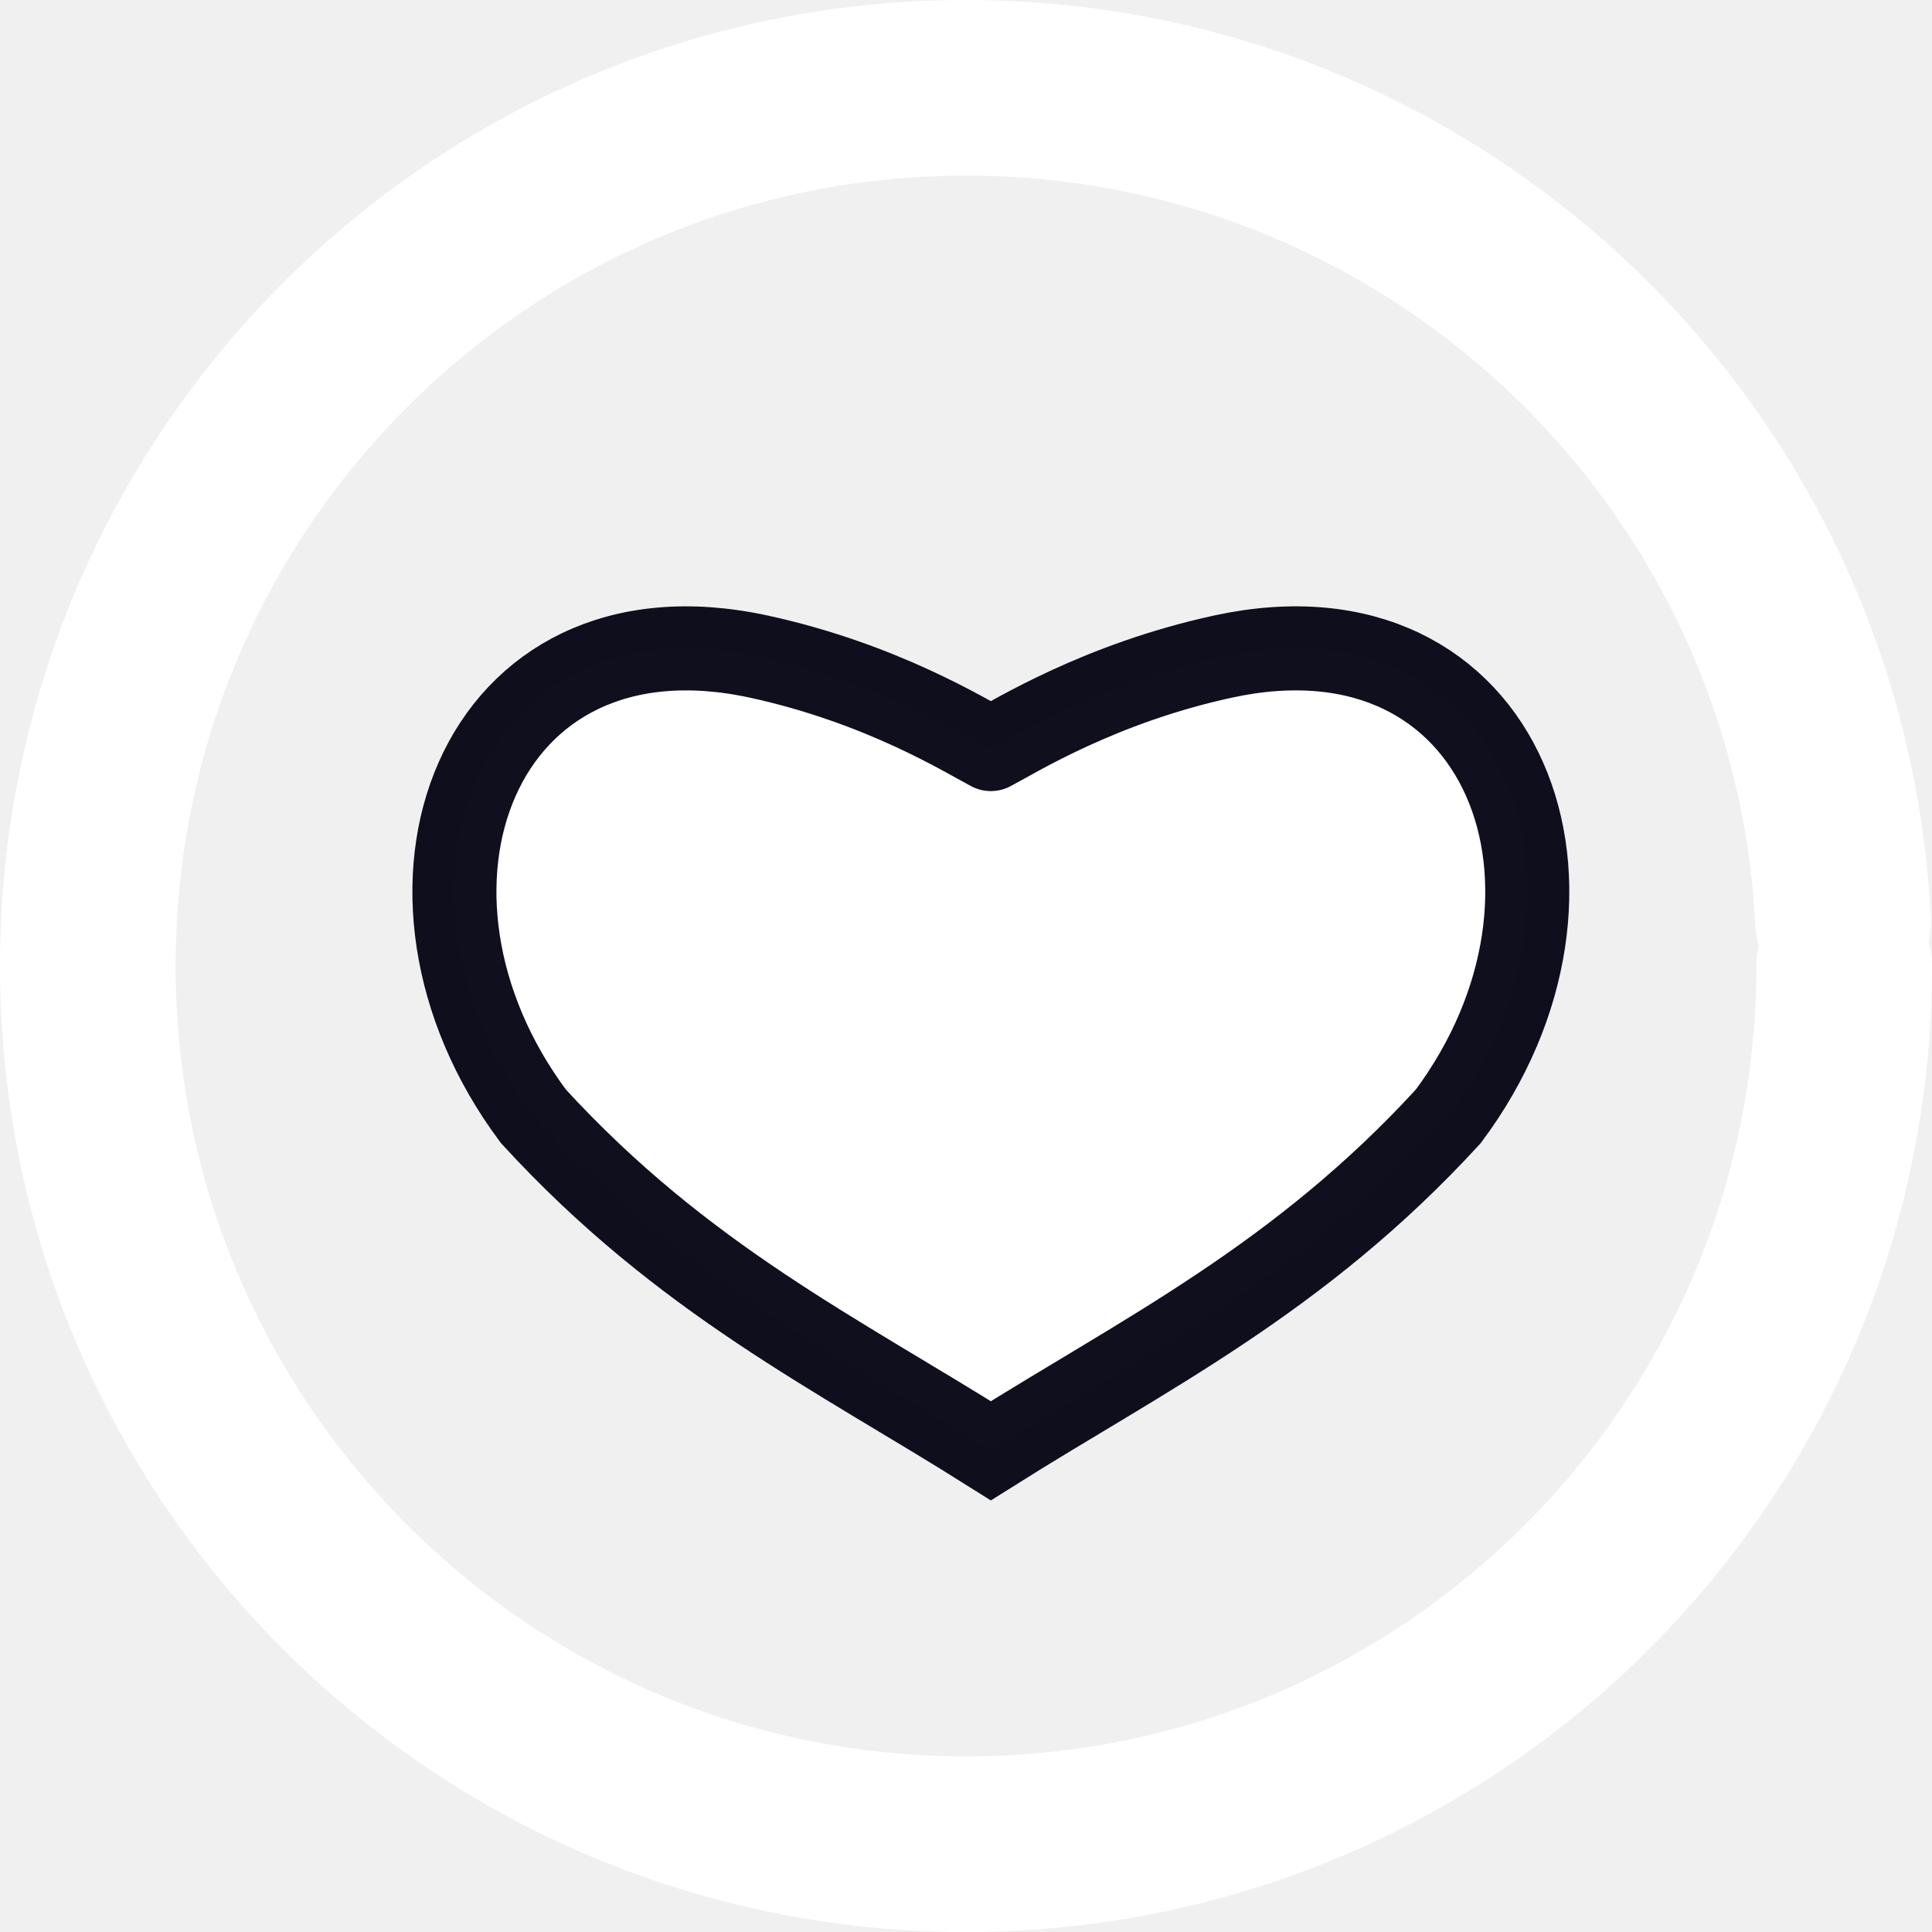
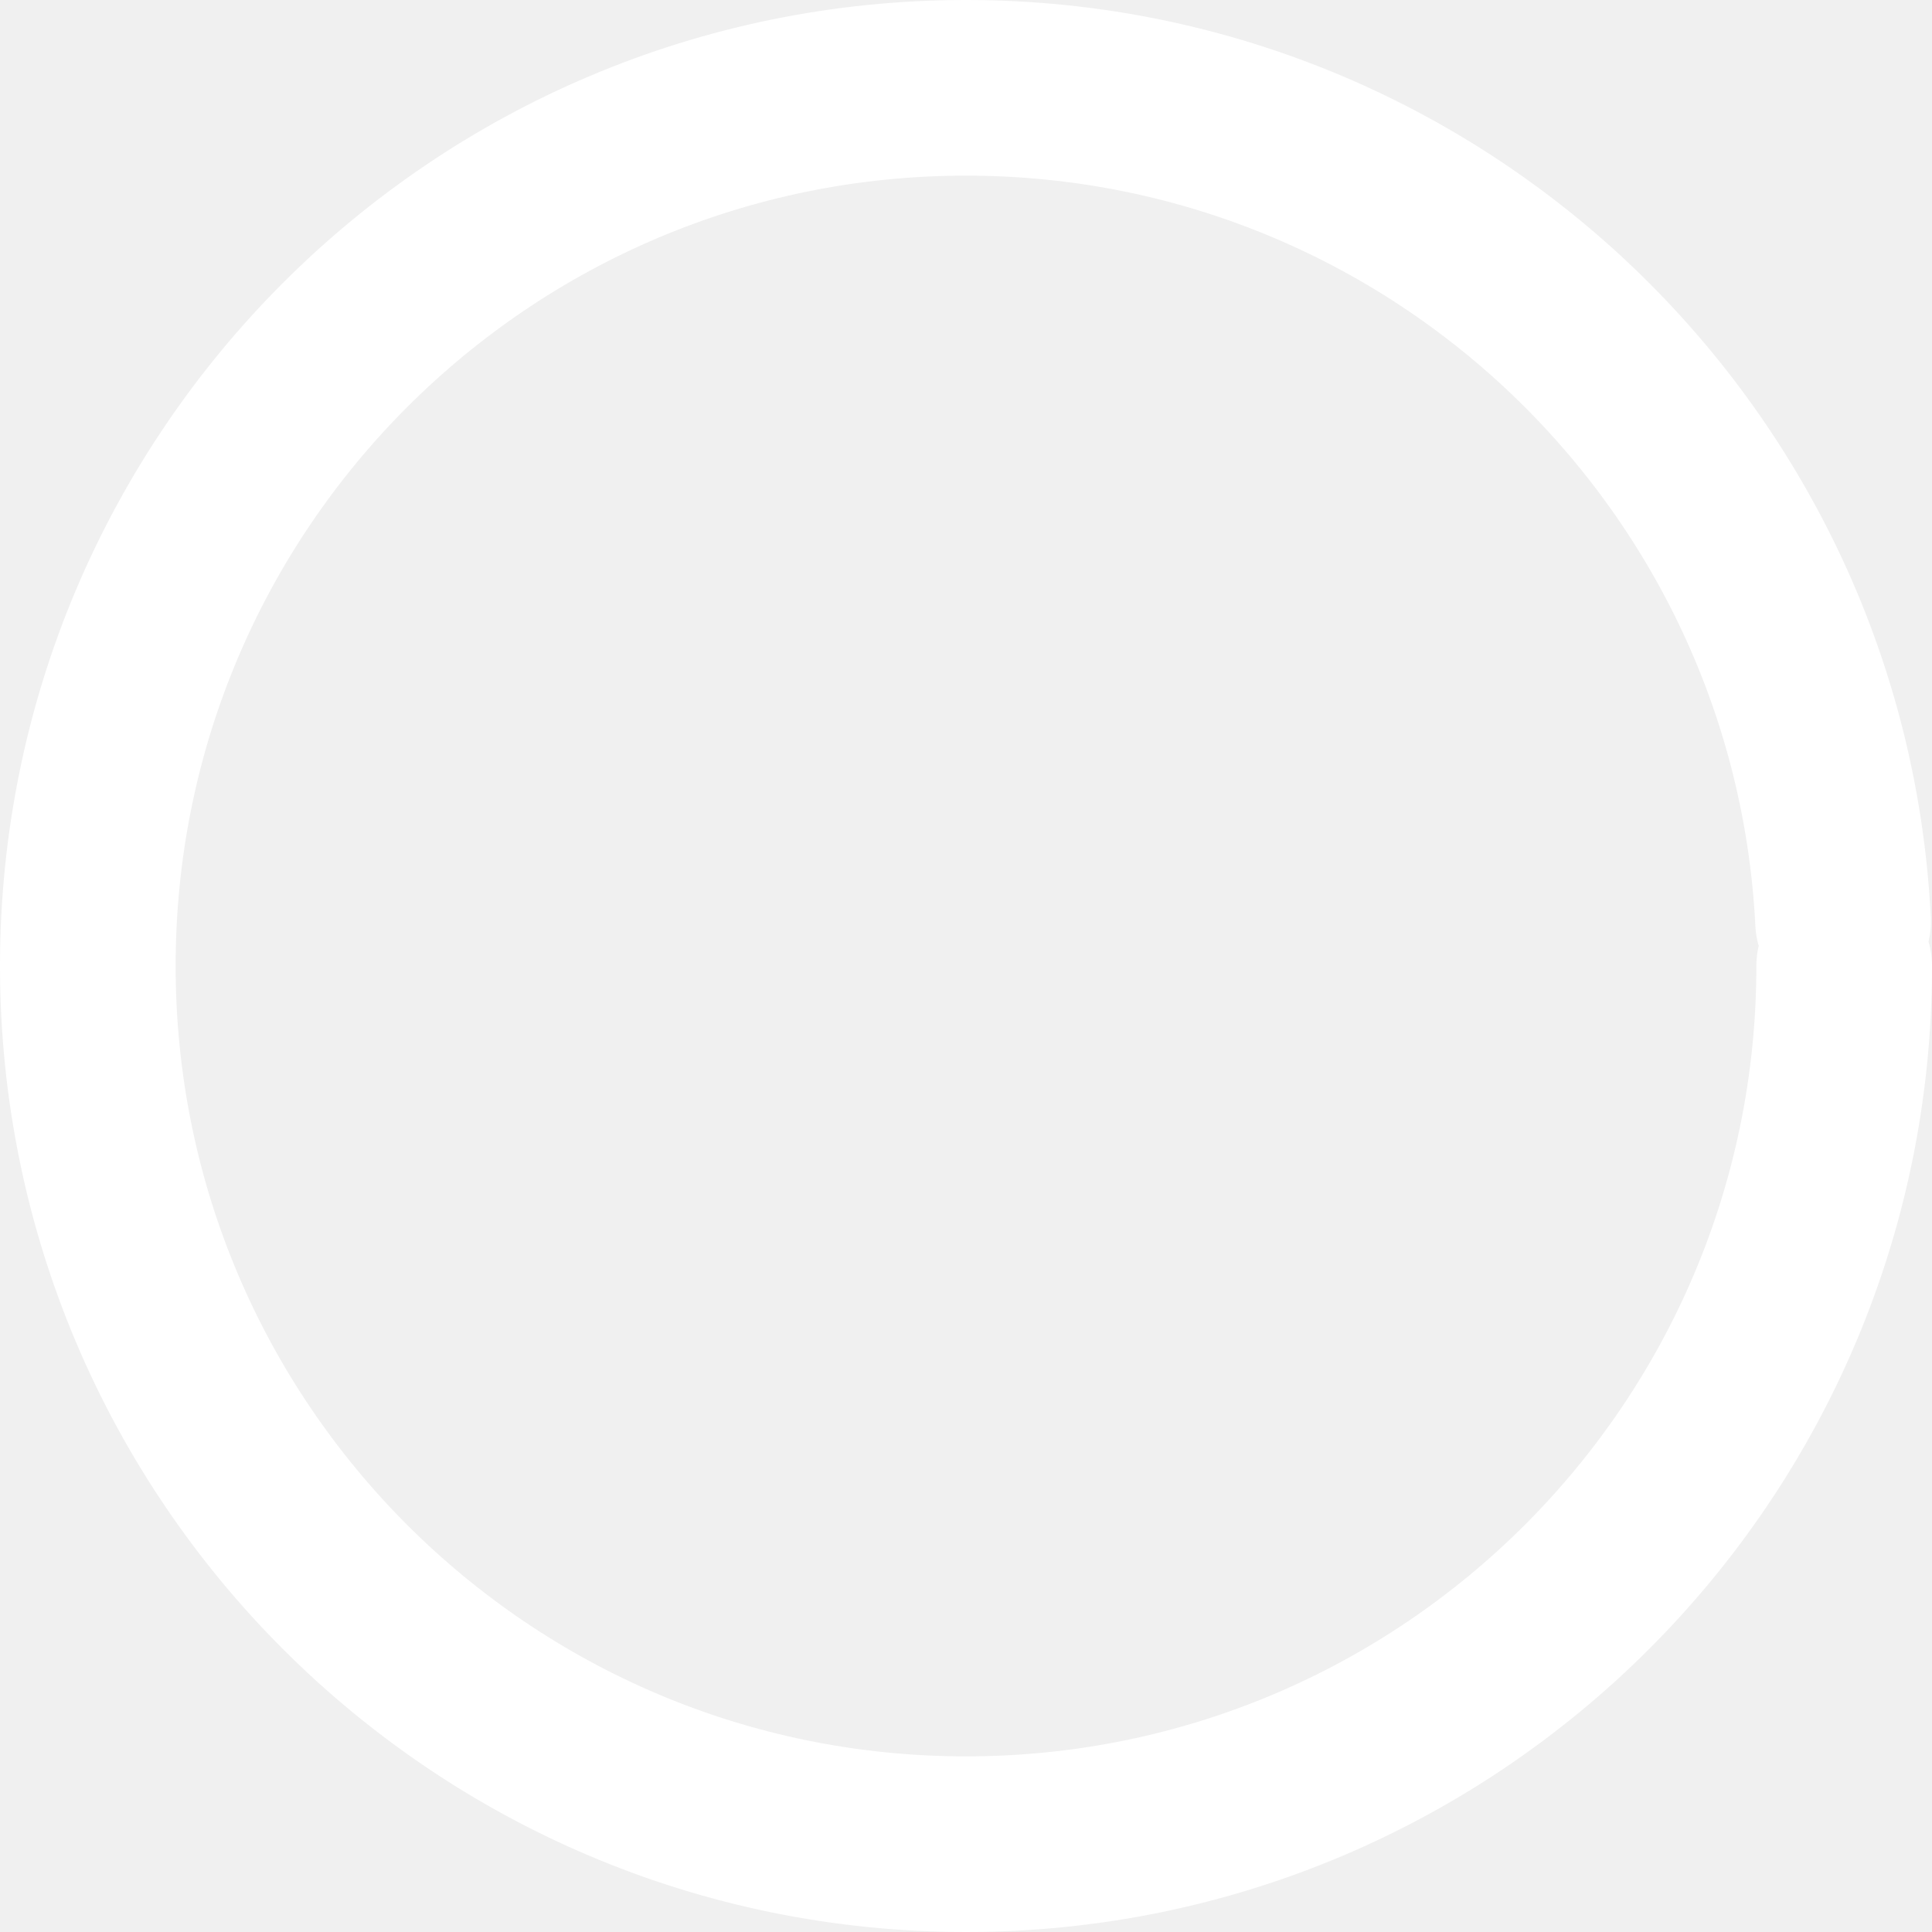
- <svg xmlns="http://www.w3.org/2000/svg" version="1.1" width="16px" height="16px" fill="#FFFFFF" viewBox="0 0 66 66" id="svg121">
-   <defs id="defs125" />
-   <circle class="path" r="30" fill="none" cx="33" cy="33" stroke="white" stroke-width="6" stroke-linecap="round" stroke-dasharray="187" stroke-dashoffset="0" transform="rotate(0 33 33)" id="circle119" />
-   <path id="path1445-6" d="m 33.849,25.589 c 0.852,-0.446 3.728,-2.247 7.929,-3.159 9.686,-2.103 13.409,8.049 7.698,15.705 -5.103,5.57 -10.399,8.129 -15.627,11.425 -5.228,-3.296 -10.524,-5.855 -15.627,-11.425 -5.712,-7.655 -1.988,-17.807 7.698,-15.705 4.201,0.912 7.076,2.714 7.929,3.159" style="fill-opacity:1;stroke:#00000f;stroke-width:2.871;stroke-linecap:round;stroke-linejoin:miter;stroke-miterlimit:4.7;stroke-dasharray:none;stroke-opacity:0.941" />
+ <svg xmlns="http://www.w3.org/2000/svg" version="1.1" width="16px" height="16px" fill="#FFFFFF" viewBox="0 0 66 66">
+   <circle class="path" r="30" fill="none" cx="33" cy="33" stroke="white" stroke-width="6" stroke-linecap="round" stroke-dasharray="187" stroke-dashoffset="0" transform="rotate(0 33 33)" />
</svg>
